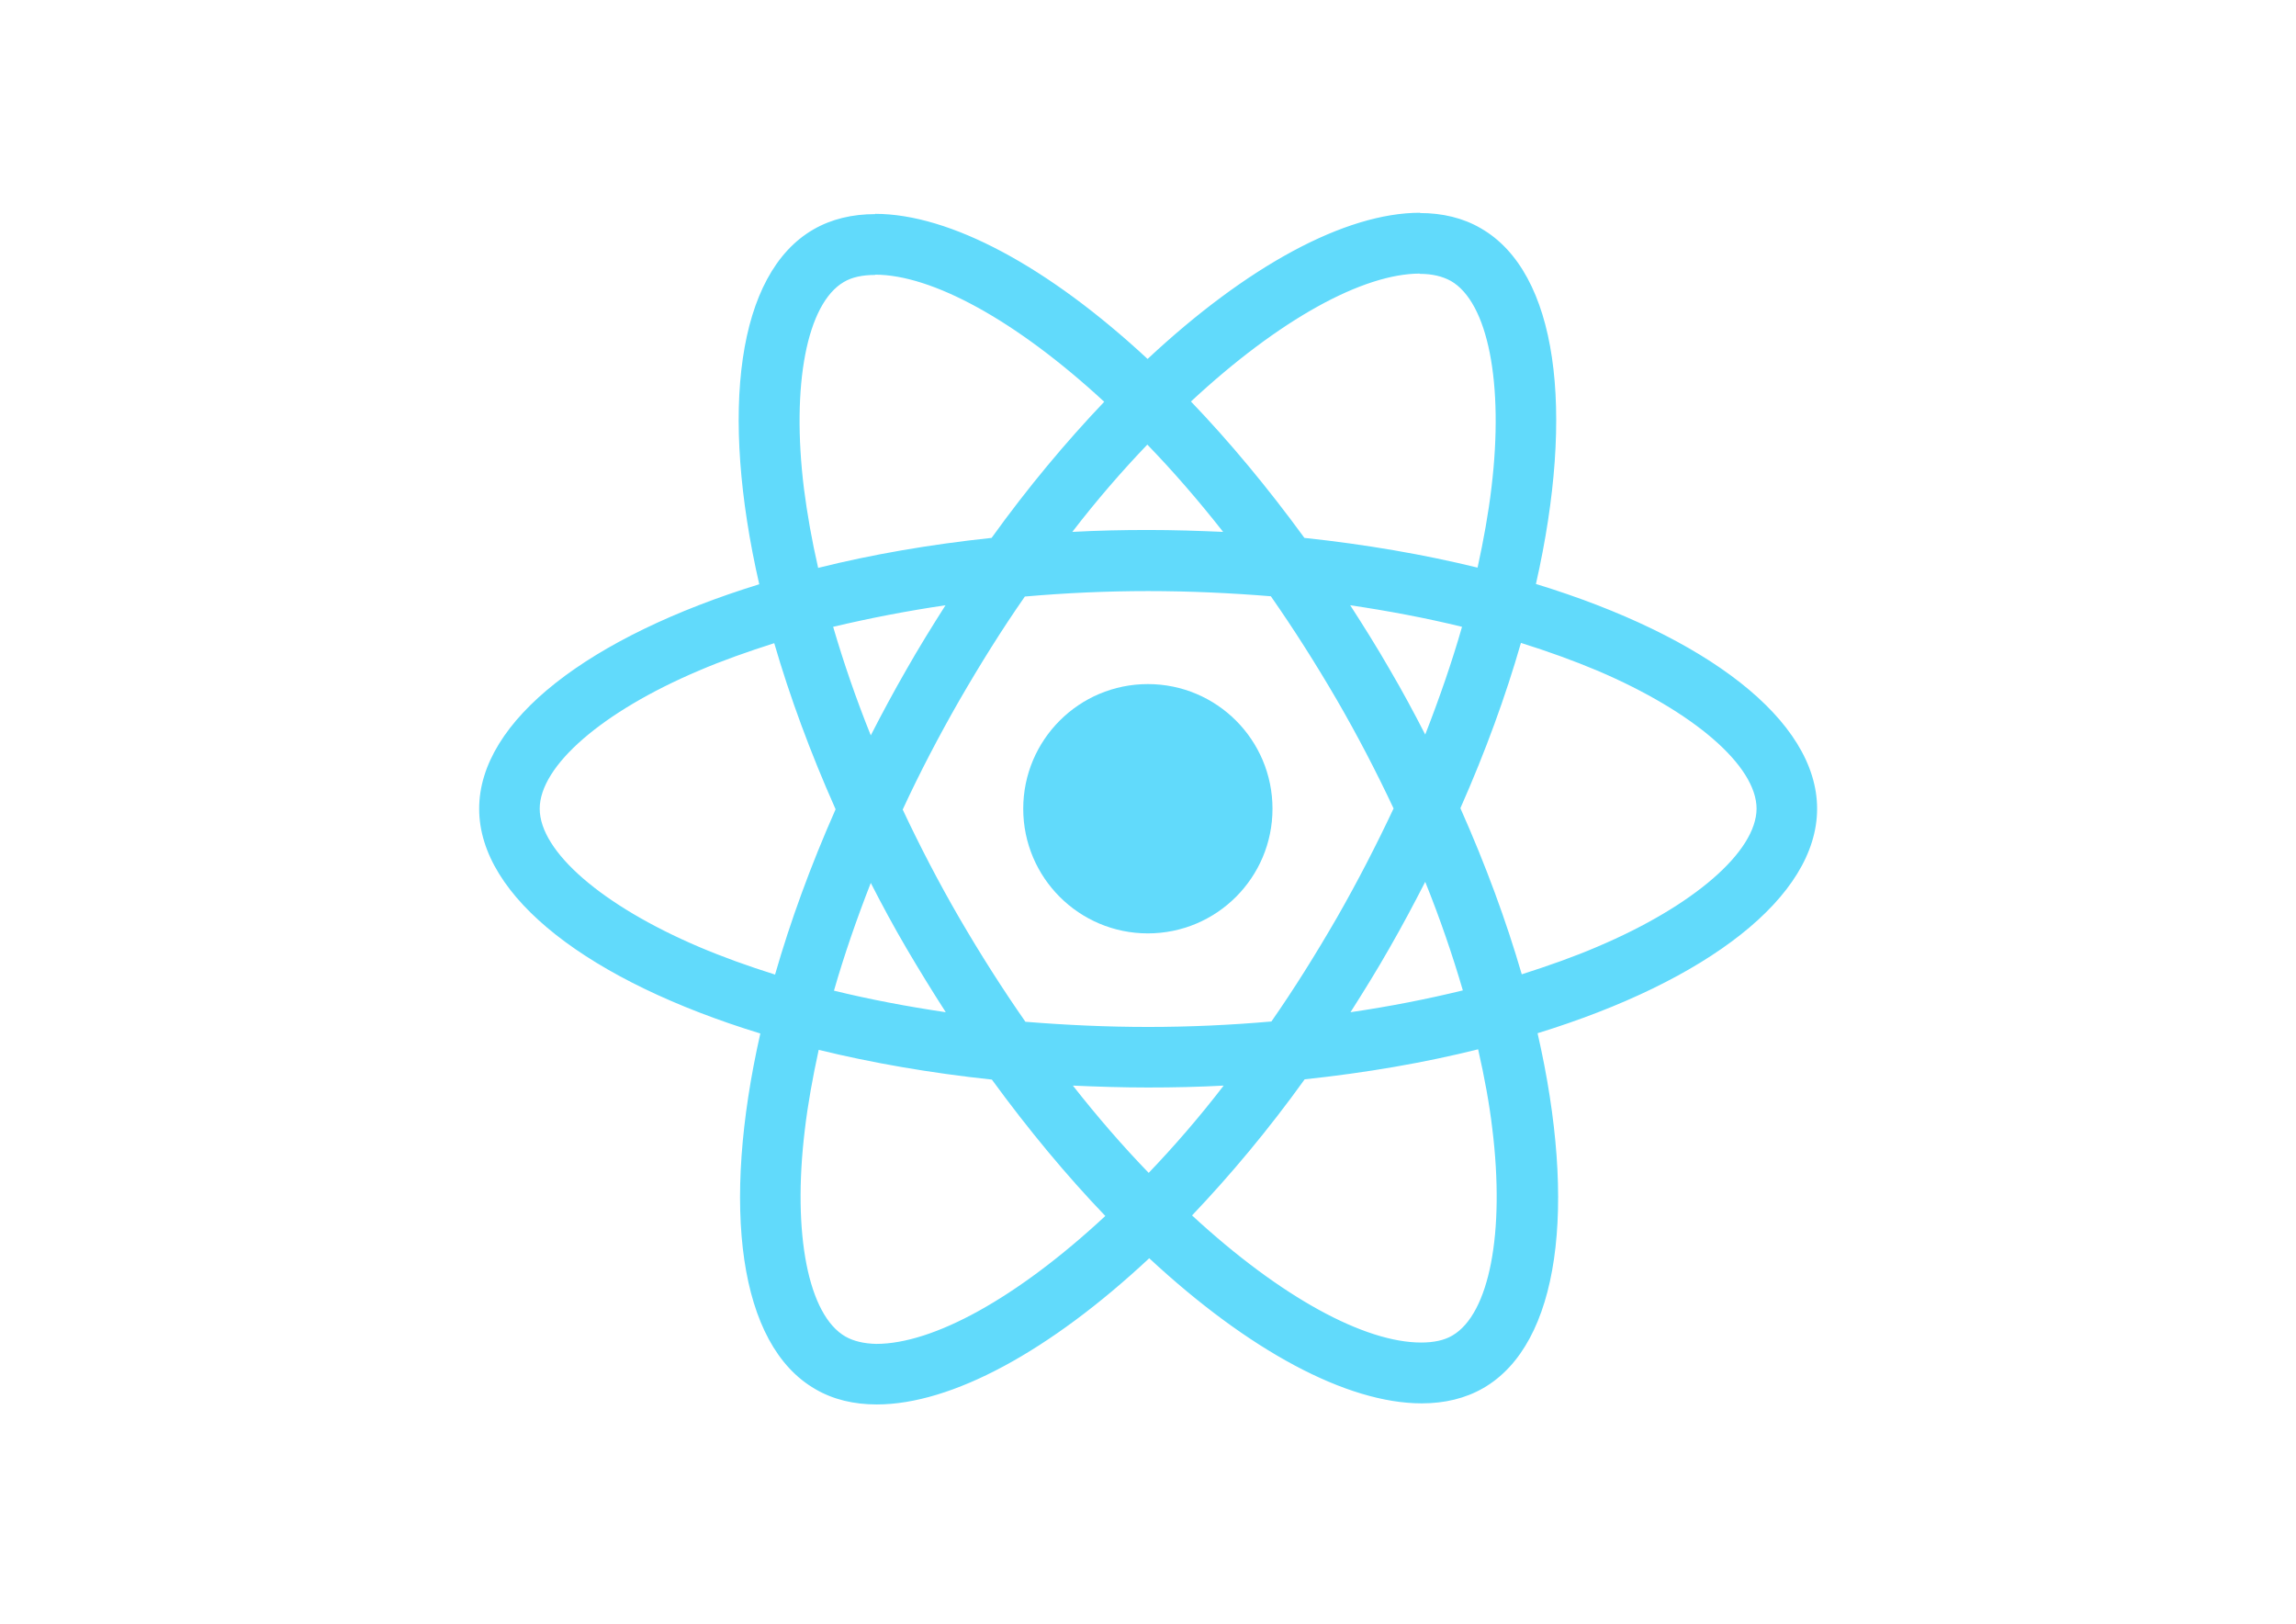
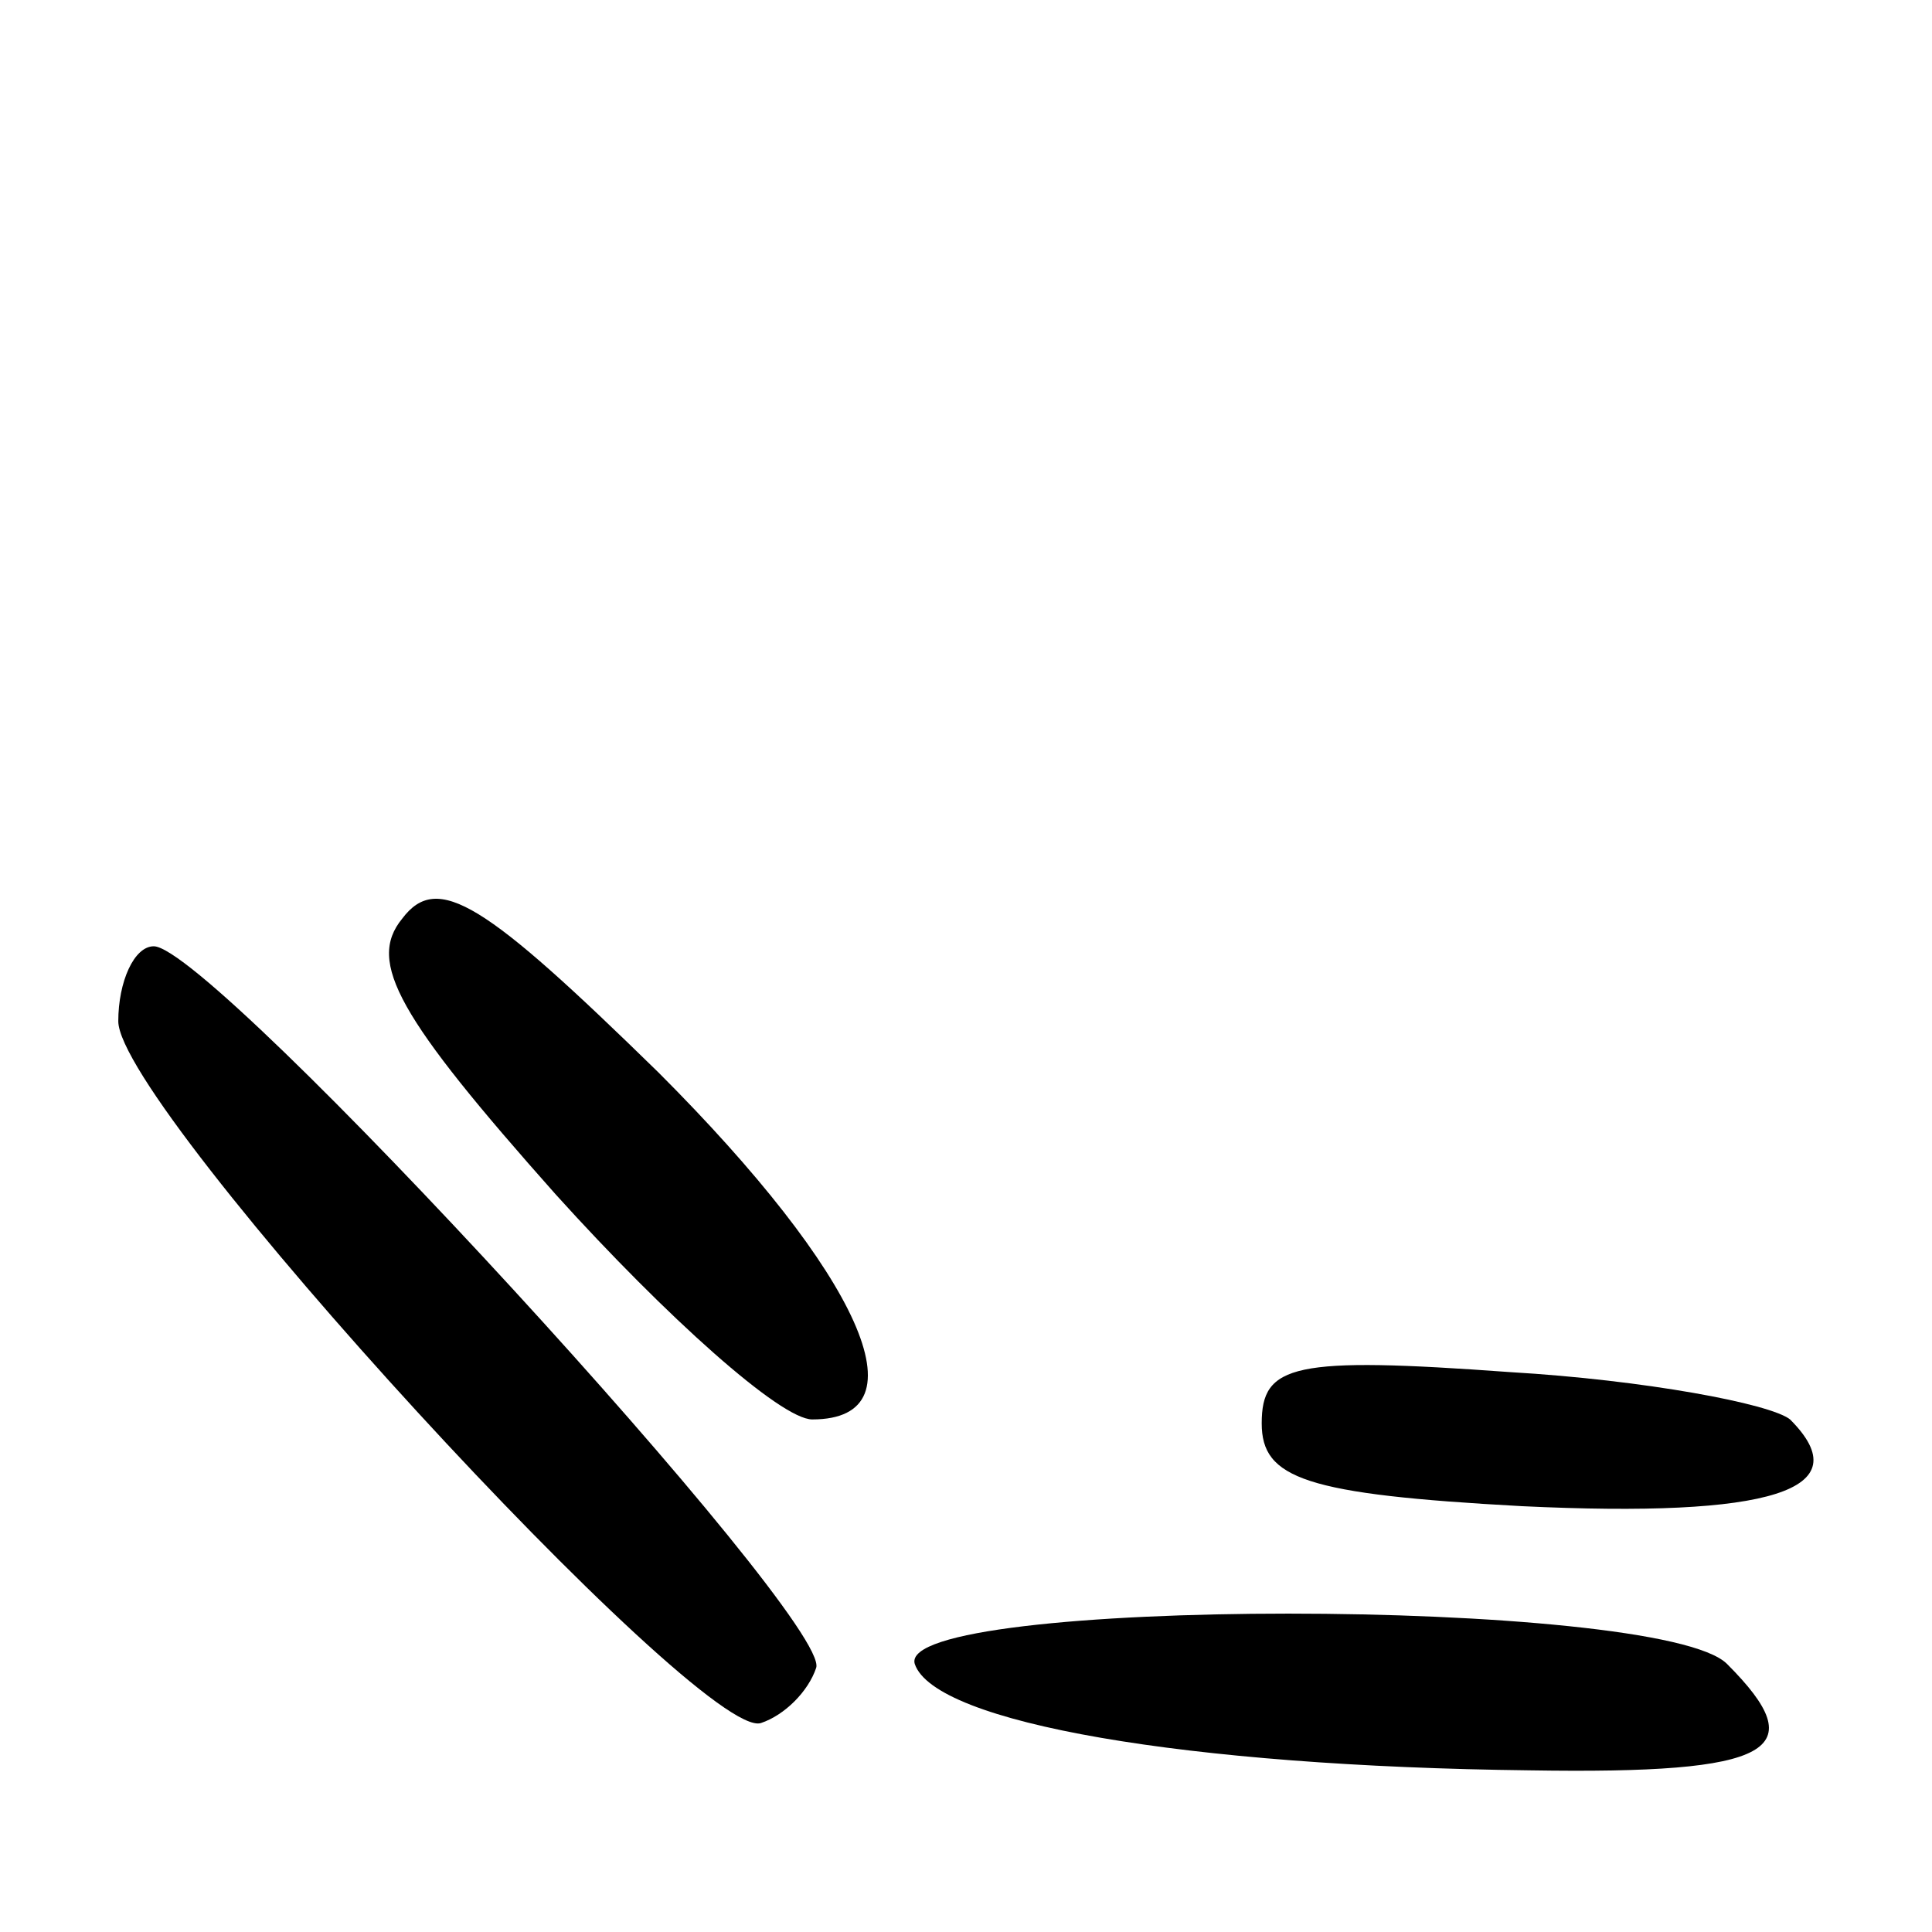
- <svg xmlns="http://www.w3.org/2000/svg" viewBox="0 0 841.9 595.3">
-   <g fill="#61DAFB">
-     <path d="M666.3 296.5c0-32.5-40.7-63.3-103.1-82.4 14.4-63.6 8-114.2-20.2-130.4-6.5-3.8-14.1-5.6-22.4-5.6v22.3c4.6 0 8.3.9 11.4 2.6 13.6 7.8 19.5 37.5 14.9 75.7-1.1 9.4-2.9 19.3-5.1 29.4-19.6-4.8-41-8.5-63.5-10.9-13.5-18.5-27.5-35.3-41.6-50 32.6-30.3 63.2-46.9 84-46.9V78c-27.5 0-63.5 19.6-99.9 53.6-36.4-33.8-72.4-53.2-99.9-53.2v22.3c20.7 0 51.4 16.5 84 46.6-14 14.7-28 31.4-41.3 49.9-22.6 2.4-44 6.1-63.6 11-2.3-10-4-19.7-5.2-29-4.7-38.2 1.1-67.9 14.6-75.8 3-1.8 6.9-2.6 11.5-2.6V78.5c-8.4 0-16 1.8-22.6 5.6-28.1 16.2-34.4 66.7-19.9 130.1-62.2 19.2-102.7 49.9-102.7 82.3 0 32.5 40.7 63.3 103.1 82.4-14.4 63.6-8 114.2 20.2 130.4 6.5 3.8 14.1 5.6 22.5 5.6 27.5 0 63.5-19.6 99.9-53.6 36.4 33.8 72.4 53.2 99.9 53.2 8.4 0 16-1.8 22.6-5.6 28.1-16.2 34.4-66.7 19.9-130.1 62-19.1 102.5-49.9 102.5-82.3zm-130.2-66.7c-3.7 12.9-8.3 26.2-13.5 39.5-4.1-8-8.4-16-13.1-24-4.6-8-9.5-15.8-14.4-23.4 14.2 2.1 27.9 4.7 41 7.9zm-45.8 106.5c-7.8 13.5-15.8 26.3-24.1 38.2-14.9 1.3-30 2-45.2 2-15.1 0-30.2-.7-45-1.9-8.3-11.9-16.4-24.6-24.2-38-7.6-13.1-14.5-26.4-20.8-39.8 6.2-13.4 13.2-26.8 20.7-39.9 7.8-13.5 15.8-26.3 24.1-38.2 14.9-1.3 30-2 45.2-2 15.1 0 30.2.7 45 1.9 8.3 11.9 16.4 24.6 24.2 38 7.6 13.1 14.5 26.4 20.8 39.8-6.3 13.4-13.2 26.8-20.7 39.9zm32.3-13c5.4 13.4 10 26.8 13.8 39.8-13.1 3.2-26.9 5.9-41.2 8 4.9-7.7 9.8-15.6 14.4-23.7 4.6-8 8.9-16.1 13-24.1zM421.2 430c-9.3-9.6-18.6-20.3-27.8-32 9 .4 18.2.7 27.5.7 9.4 0 18.7-.2 27.8-.7-9 11.7-18.3 22.4-27.5 32zm-74.4-58.9c-14.2-2.1-27.9-4.7-41-7.9 3.7-12.9 8.3-26.2 13.5-39.5 4.1 8 8.4 16 13.1 24 4.7 8 9.5 15.8 14.4 23.4zM420.7 163c9.3 9.6 18.6 20.3 27.8 32-9-.4-18.2-.7-27.5-.7-9.4 0-18.7.2-27.8.7 9-11.7 18.3-22.4 27.5-32zm-74 58.9c-4.9 7.7-9.8 15.6-14.4 23.7-4.6 8-8.9 16-13 24-5.4-13.4-10-26.8-13.8-39.8 13.1-3.1 26.9-5.8 41.2-7.9zm-90.5 125.2c-35.4-15.1-58.3-34.9-58.3-50.6 0-15.7 22.9-35.6 58.3-50.6 8.6-3.7 18-7 27.7-10.1 5.7 19.6 13.2 40 22.5 60.9-9.2 20.8-16.6 41.1-22.2 60.6-9.9-3.1-19.3-6.5-28-10.2zM310 490c-13.6-7.8-19.5-37.5-14.9-75.7 1.1-9.4 2.9-19.3 5.1-29.4 19.6 4.8 41 8.5 63.5 10.9 13.5 18.5 27.5 35.3 41.6 50-32.6 30.3-63.2 46.9-84 46.9-4.5-.1-8.3-1-11.3-2.7zm237.2-76.2c4.7 38.2-1.1 67.9-14.6 75.8-3 1.8-6.9 2.6-11.5 2.6-20.7 0-51.4-16.5-84-46.6 14-14.7 28-31.4 41.3-49.9 22.6-2.4 44-6.1 63.6-11 2.3 10.1 4.1 19.8 5.2 29.1zm38.5-66.7c-8.6 3.7-18 7-27.7 10.1-5.7-19.6-13.2-40-22.5-60.9 9.2-20.8 16.6-41.1 22.2-60.6 9.9 3.1 19.3 6.5 28.1 10.2 35.4 15.1 58.3 34.9 58.3 50.6-.1 15.7-23 35.6-58.4 50.6zM320.8 78.4z" />
-     <circle cx="420.9" cy="296.5" r="45.7" />
-     <path d="M520.5 78.1z" />
+ <svg xmlns="http://www.w3.org/2000/svg" version="1.0" width="49pt" height="49pt" viewBox="0 0 49 49" preserveAspectRatio="xMidYMid meet">
+   <g transform="translate(0,49) scale(0.1,-0.1)" fill="#000000" stroke="none">
+     <path d="M102 257 c-9 -11 -1 -25 39 -70 28 -31 57 -57 65 -57 29 0 12 37 -39 88 -44 43 -56 51 -65 39z" />
+     <path d="M30 231 c0 -22 148 -183 163 -178 6 2 12 8 14 14 4 12 -153 183 -168 183 -5 0 -9 -9 -9 -19z" />
+     <path d="M320 129 c0 -14 11 -18 66 -21 63 -3 86 4 68 22 -5 4 -37 10 -71 12 -55 4 -63 2 -63 -13z" />
+     <path d="M232 68 c5 -15 69 -26 156 -27 62 -1 72 5 50 27 -17 17 -211 17 -206 0z" />
  </g>
</svg>
